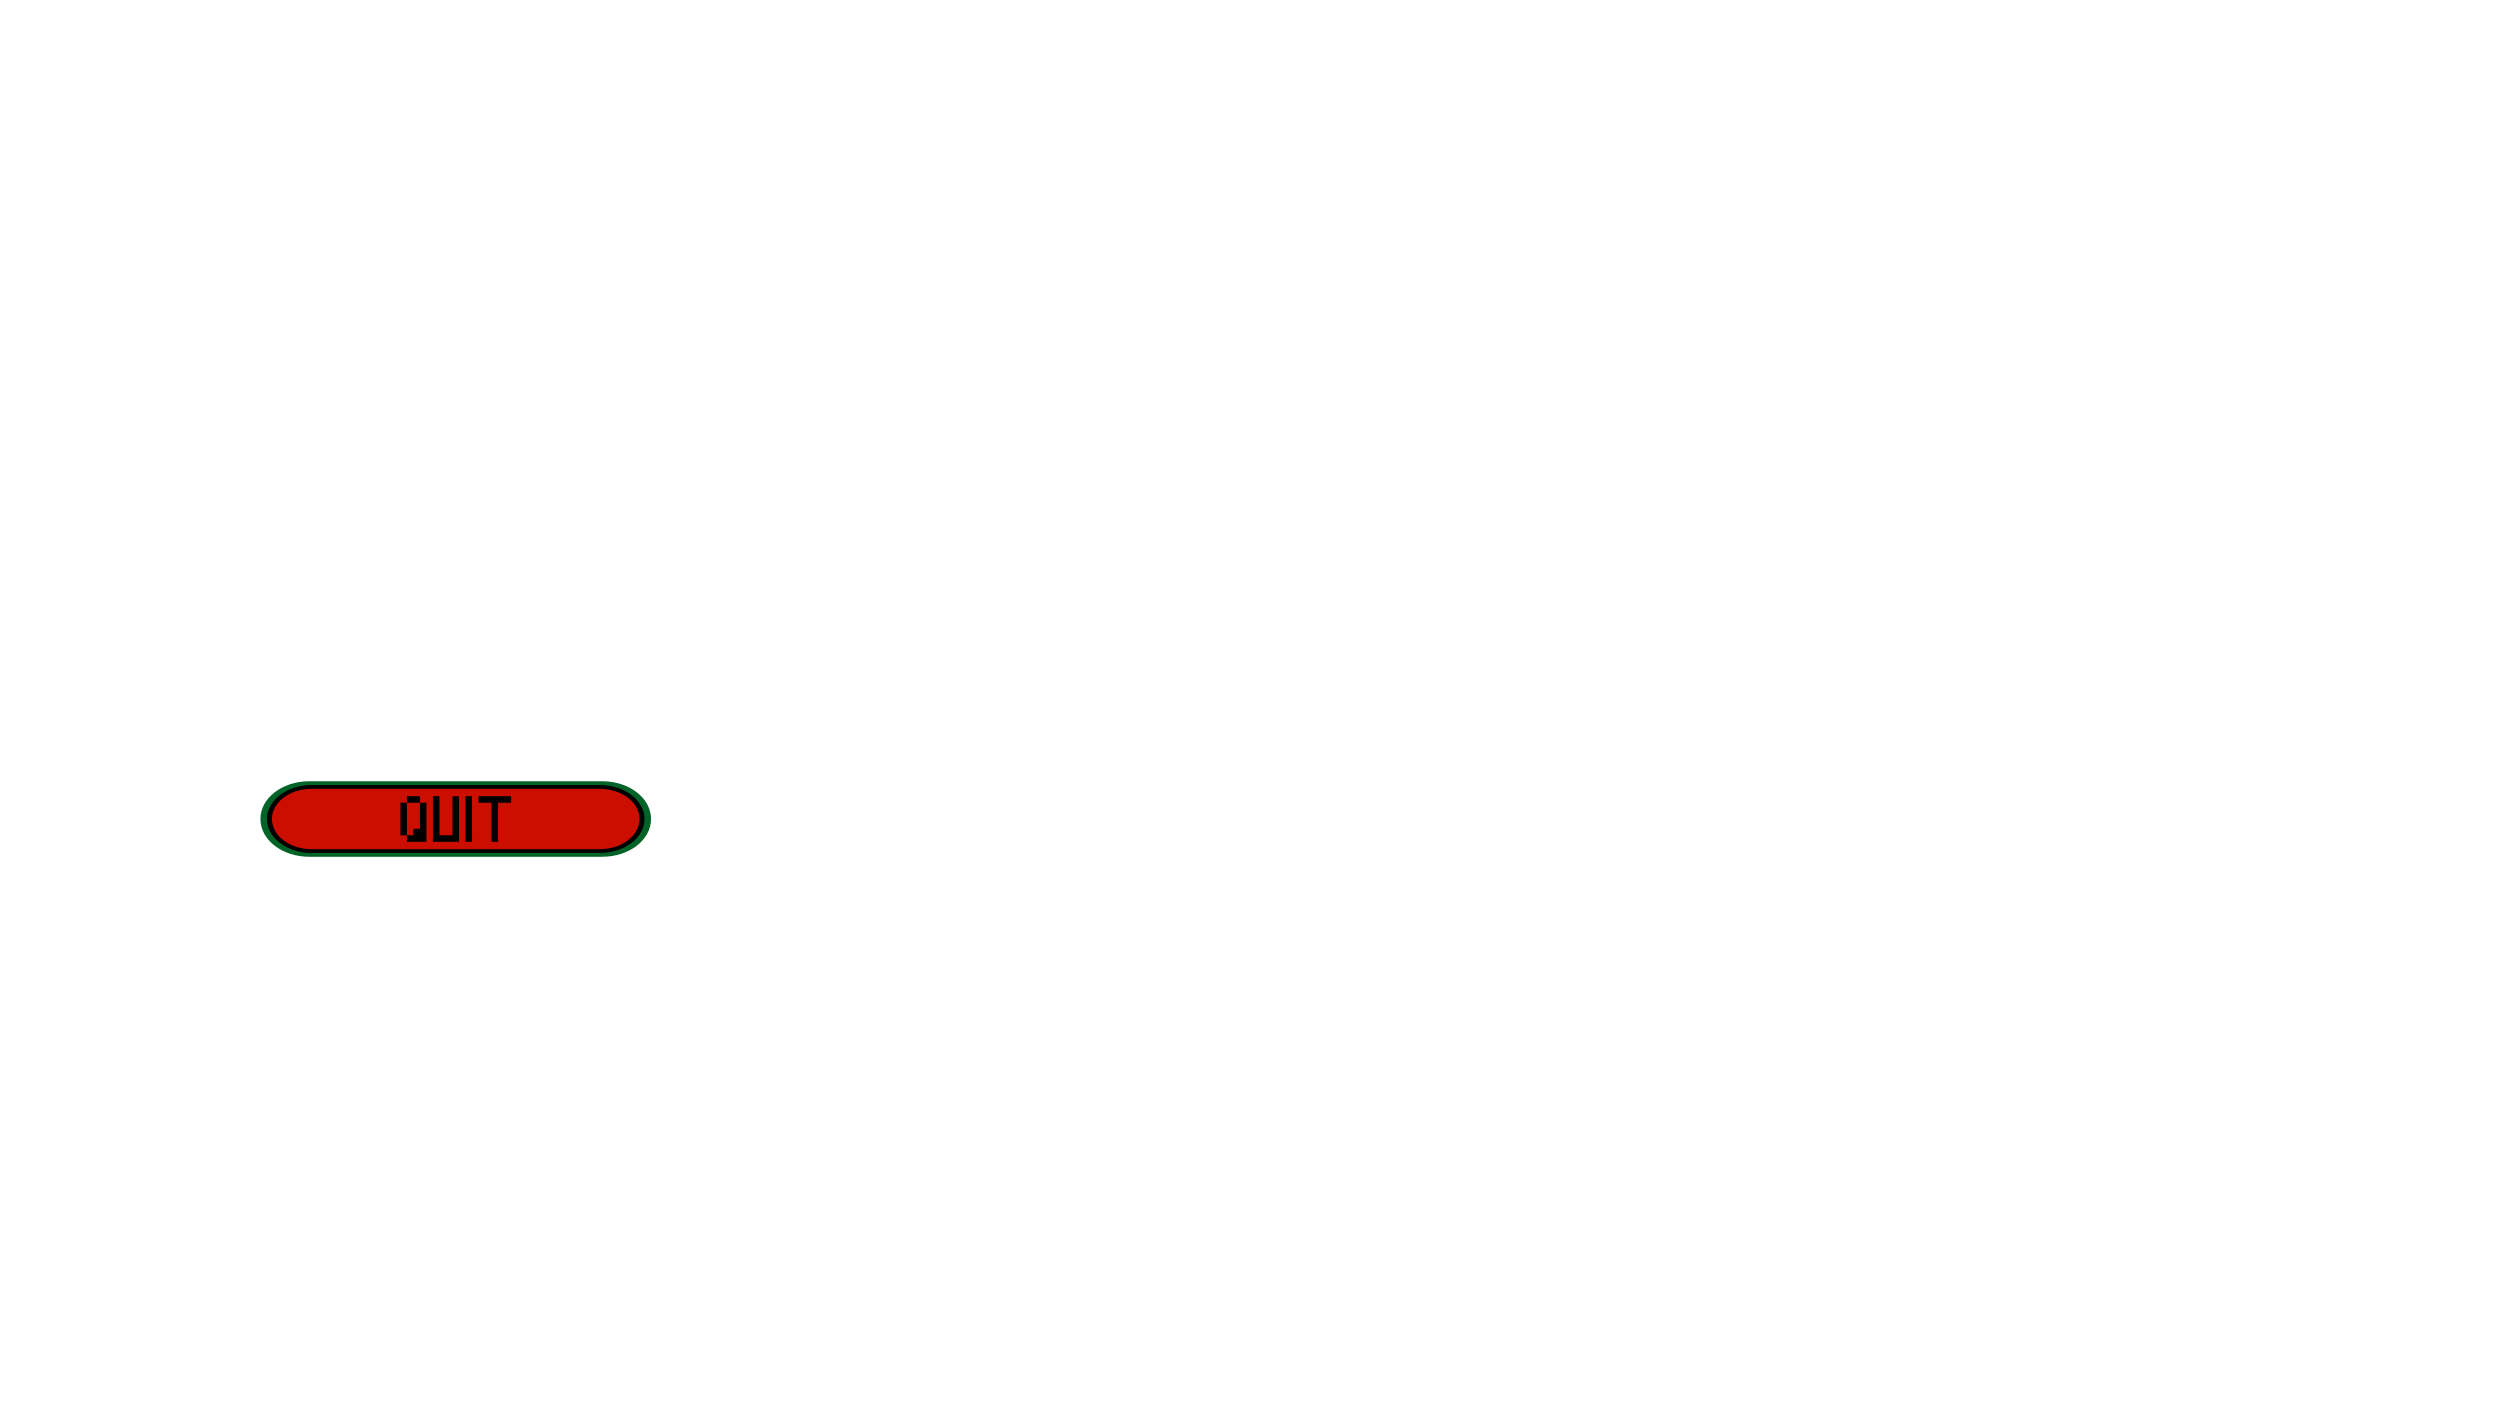
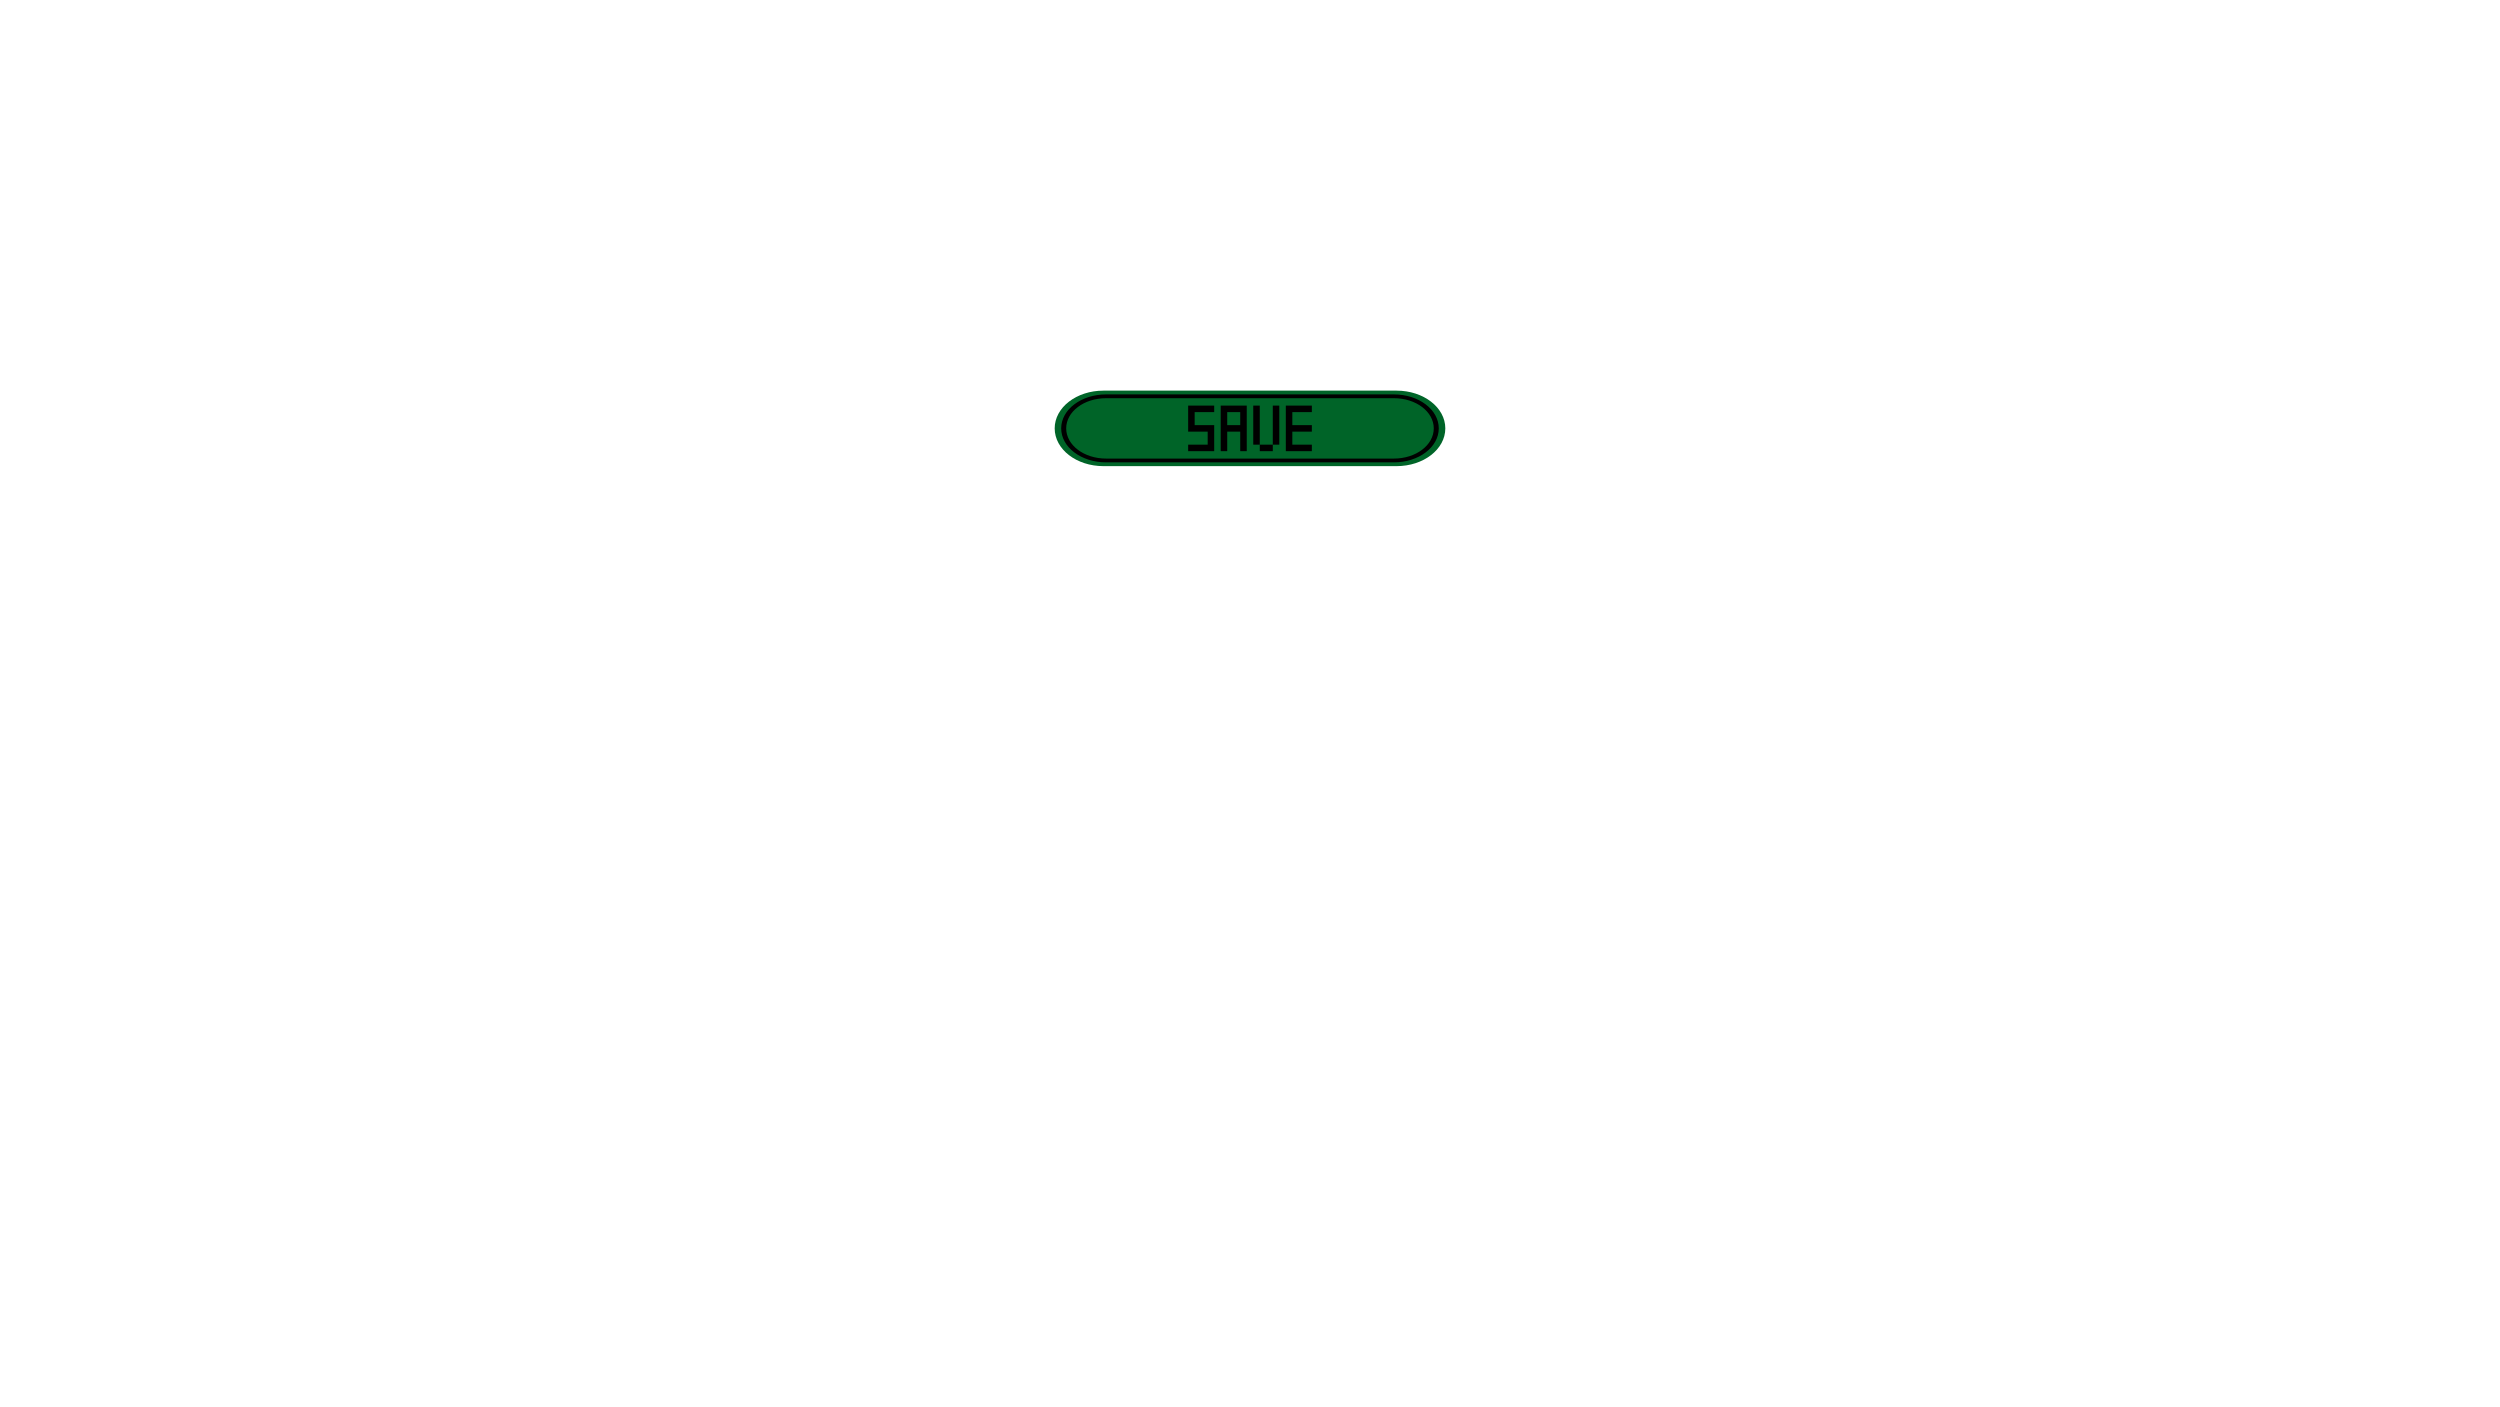
<svg xmlns="http://www.w3.org/2000/svg" width="1920" height="1080" viewBox="0 0 1920 1080" version="1.1" id="svg1">
  <defs id="defs1">
    <linearGradient id="swatch3">
      <stop style="stop-color:#006428;stop-opacity:1;" offset="0" id="stop3" />
    </linearGradient>
    <linearGradient id="swatch2">
      <stop style="stop-color:#006428;stop-opacity:1;" offset="0" id="stop2" />
    </linearGradient>
  </defs>
-   <g id="layer1" transform="matrix(3.779528,0,0,3.779528,90,39.99999)">
-     <g id="g5-0" style="fill:#006428;fill-opacity:1" transform="matrix(1.322917,0,0,1.023056,-10.58333,117.475)">
-       <path style="opacity:1;fill:#006428;fill-opacity:1;stroke-width:0.132" id="rect1-3" width="60" height="15" x="30" y="30" d="m 37.5,30 h 45 c 4.155,0 7.5,3.345 7.5,7.5 0,4.155 -3.345,7.5 -7.5,7.5 h -45 C 33.345,45 30,41.655 30,37.5 30,33.345 33.345,30 37.5,30 Z" ry="7.5" />
-       <path style="fill:#cc0e00;fill-opacity:1;stroke:#000000;stroke-width:0.758;stroke-dasharray:none;stroke-opacity:1" id="rect4-9" width="56.434" height="12.842" x="32.196" y="52.816" d="M 38.617,52.816 H 82.209 c 3.557,0 6.421,2.864 6.421,6.421 0,3.557 -2.864,6.421 -6.421,6.421 H 38.617 c -3.557,0 -6.421,-2.864 -6.421,-6.421 0,-3.557 2.864,-6.421 6.421,-6.421 z" ry="6.421" transform="matrix(1.014063,0,0,0.992427,-1.26559,-21.28861)" />
+   <g id="layer1" transform="matrix(3.779528,0,0,3.779528,700,190)">
+     <g id="g5" style="opacity:1;fill:#006428;fill-opacity:1" transform="matrix(1.322917,0,0,1.023056,-10.58333,-1.587499)">
+       <path style="opacity:1;fill:#006428;fill-opacity:1;stroke-width:0.132" id="rect1" width="60" height="15" x="30" y="30" d="m 37.5,30 h 45 c 4.155,0 7.5,3.345 7.5,7.5 0,4.155 -3.345,7.5 -7.5,7.5 h -45 C 33.345,45 30,41.655 30,37.5 30,33.345 33.345,30 37.5,30 Z" ry="7.5" />
+       <path style="fill:#006428;fill-opacity:1;stroke:#000000;stroke-width:0.758;stroke-dasharray:none;stroke-opacity:1" id="rect4" width="56.434" height="12.842" x="32.196" y="52.816" d="M 38.617,52.816 H 82.209 c 3.557,0 6.421,2.864 6.421,6.421 0,3.557 -2.864,6.421 -6.421,6.421 H 38.617 c -3.557,0 -6.421,-2.864 -6.421,-6.421 0,-3.557 2.864,-6.421 6.421,-6.421 z" ry="6.421" transform="matrix(1.014063,0,0,0.992427,-1.26559,-21.28861)" />
    </g>
-     <g id="g27-4" transform="translate(66.81535,106.0718)">
-       <path id="path11-3" style="stroke:#000000;stroke-width:0.981" d="m -7.455,45.628 v 0.342 h 0.342 v -0.342 z m 1.323,0 v 0.342 h 0.342 v -0.342 z m 3.969,0 v 0.342 h 0.342 v -0.342 z m 3.969,0 v 0.342 h 0.342 v -0.342 z m 2.646,0 v 0.342 h 0.342 v -0.342 z m 2.646,0 v 0.342 h 0.342 v -0.342 z m 1.323,0 v 0.342 h 0.342 v -0.342 z m 1.323,0 v 0.342 h 0.342 v -0.342 z m 1.323,0 v 0.342 h 0.342 v -0.342 z m 1.323,0 v 0.342 h 0.342 v -0.342 z m -21.167,1.323 v 0.342 h 0.342 v -0.342 z m 3.969,0 v 0.342 h 0.342 v -0.342 z m 2.646,0 v 0.342 h 0.342 v -0.342 z m 3.969,0 v 0.342 h 0.342 v -0.342 z m 2.646,0 v 0.342 h 0.342 v -0.342 z m 5.292,0 v 0.342 h 0.342 v -0.342 z m -18.521,1.323 v 0.342 h 0.342 v -0.342 z m 3.969,0 v 0.342 h 0.342 v -0.342 z m 2.646,0 v 0.342 h 0.342 v -0.342 z m 3.969,0 v 0.342 h 0.342 v -0.342 z m 2.646,0 v 0.342 h 0.342 v -0.342 z m 5.292,0 v 0.342 h 0.342 v -0.342 z m -18.521,1.323 v 0.342 h 0.342 v -0.342 z m 3.969,0 v 0.342 h 0.342 v -0.342 z m 2.646,0 v 0.342 h 0.342 v -0.342 z m 3.969,0 v 0.342 h 0.342 v -0.342 z m 2.646,0 v 0.342 h 0.342 v -0.342 z m 5.292,0 v 0.342 h 0.342 v -0.342 z m -18.521,1.323 v 0.342 h 0.342 v -0.342 z m 3.969,0 v 0.342 h 0.342 v -0.342 z m 2.646,0 v 0.342 h 0.342 v -0.342 z m 3.969,0 v 0.342 h 0.342 v -0.342 z m 2.646,0 v 0.342 h 0.342 v -0.342 z m 5.292,0 v 0.342 h 0.342 v -0.342 z m -18.521,1.323 v 0.342 h 0.342 v -0.342 z m 2.646,0 v 0.342 h 0.342 v -0.342 z m 1.323,0 v 0.342 h 0.342 v -0.342 z m 2.646,0 v 0.342 h 0.342 v -0.342 z m 3.969,0 v 0.342 h 0.342 v -0.342 z m 2.646,0 v 0.342 h 0.342 v -0.342 z m 5.292,0 v 0.342 h 0.342 v -0.342 z m -17.198,1.323 v 0.342 h 0.342 v -0.342 z m 1.323,0 v 0.342 h 0.342 v -0.342 z m 1.323,0 v 0.342 h 0.342 v -0.342 z m 2.646,0 v 0.342 h 0.342 v -0.342 z m 1.323,0 v 0.342 h 0.342 v -0.342 z m 1.323,0 v 0.342 h 0.342 v -0.342 z m 1.323,0 v 0.342 h 0.342 v -0.342 z m 2.646,0 v 0.342 h 0.342 v -0.342 z m 5.292,0 v 0.342 h 0.342 v -0.342 z" />
+     <g id="g27" transform="translate(80.45315,-12.71189)">
+       <path id="path1-3" style="stroke:#000000;stroke-width:0.981" d="m -23.739,45.349 v 0.342 h 0.342 v -0.342 z m 1.323,0 v 0.342 h 0.342 v -0.342 z m 1.323,0 v 0.342 h 0.342 v -0.342 z m 1.323,0 v 0.342 h 0.342 v -0.342 z m 2.646,0 v 0.342 h 0.342 v -0.342 z m 1.323,0 v 0.342 h 0.342 v -0.342 z m 1.323,0 v 0.342 h 0.342 v -0.342 z m 1.323,0 v 0.342 h 0.342 v -0.342 z m 2.646,0 v 0.342 h 0.342 v -0.342 z m 3.969,0 v 0.342 h 0.342 v -0.342 z m 2.646,0 v 0.342 h 0.342 v -0.342 z m 1.323,0 v 0.342 h 0.342 v -0.342 z m 1.323,0 v 0.342 h 0.342 v -0.342 z m 1.323,0 v 0.342 H 0.416 V 45.349 Z M -23.739,46.672 v 0.342 h 0.342 v -0.342 z m 6.615,0 v 0.342 h 0.342 v -0.342 z m 3.969,0 v 0.342 h 0.342 v -0.342 z m 2.646,0 v 0.342 h 0.342 v -0.342 z m 3.969,0 v 0.342 h 0.342 v -0.342 z m 2.646,0 v 0.342 h 0.342 V 46.672 Z M -23.739,47.995 v 0.342 h 0.342 V 47.995 Z m 6.615,0 v 0.342 h 0.342 V 47.995 Z m 3.969,0 v 0.342 h 0.342 V 47.995 Z m 2.646,0 v 0.342 h 0.342 V 47.995 Z m 3.969,0 v 0.342 h 0.342 V 47.995 Z m 2.646,0 v 0.342 h 0.342 V 47.995 Z m -19.844,1.323 v 0.342 h 0.342 v -0.342 z m 1.323,0 v 0.342 h 0.342 v -0.342 z m 1.323,0 v 0.342 h 0.342 v -0.342 z m 1.323,0 v 0.342 h 0.342 v -0.342 z m 2.646,0 v 0.342 h 0.342 v -0.342 z m 1.323,0 v 0.342 h 0.342 v -0.342 z m 1.323,0 v 0.342 h 0.342 v -0.342 z m 1.323,0 v 0.342 h 0.342 v -0.342 z m 2.646,0 v 0.342 h 0.342 v -0.342 z m 3.969,0 v 0.342 h 0.342 v -0.342 z m 2.646,0 v 0.342 h 0.342 v -0.342 z m 1.323,0 v 0.342 h 0.342 v -0.342 z m 1.323,0 v 0.342 h 0.342 v -0.342 z m 1.323,0 v 0.342 H 0.416 V 49.318 Z M -19.77,50.641 v 0.342 h 0.342 v -0.342 z m 2.646,0 v 0.342 h 0.342 v -0.342 z m 3.969,0 v 0.342 h 0.342 v -0.342 z m 2.646,0 v 0.342 h 0.342 v -0.342 z m 3.969,0 v 0.342 h 0.342 v -0.342 z m 2.646,0 v 0.342 h 0.342 V 50.641 Z M -19.77,51.964 v 0.342 h 0.342 V 51.964 Z m 2.646,0 v 0.342 h 0.342 V 51.964 Z m 3.969,0 v 0.342 h 0.342 V 51.964 Z m 2.646,0 v 0.342 h 0.342 V 51.964 Z m 3.969,0 v 0.342 h 0.342 V 51.964 Z m 2.646,0 v 0.342 h 0.342 V 51.964 Z m -19.844,1.323 v 0.342 h 0.342 v -0.342 z m 1.323,0 v 0.342 h 0.342 v -0.342 z m 1.323,0 v 0.342 h 0.342 v -0.342 z m 1.323,0 v 0.342 h 0.342 v -0.342 z m 2.646,0 v 0.342 h 0.342 v -0.342 z m 3.969,0 v 0.342 h 0.342 v -0.342 z m 3.969,0 v 0.342 h 0.342 v -0.342 z m 1.323,0 v 0.342 h 0.342 v -0.342 z m 3.969,0 v 0.342 h 0.342 v -0.342 z m 1.323,0 v 0.342 h 0.342 v -0.342 z m 1.323,0 v 0.342 h 0.342 v -0.342 z m 1.323,0 v 0.342 H 0.416 v -0.342 z" />
    </g>
  </g>
</svg>
